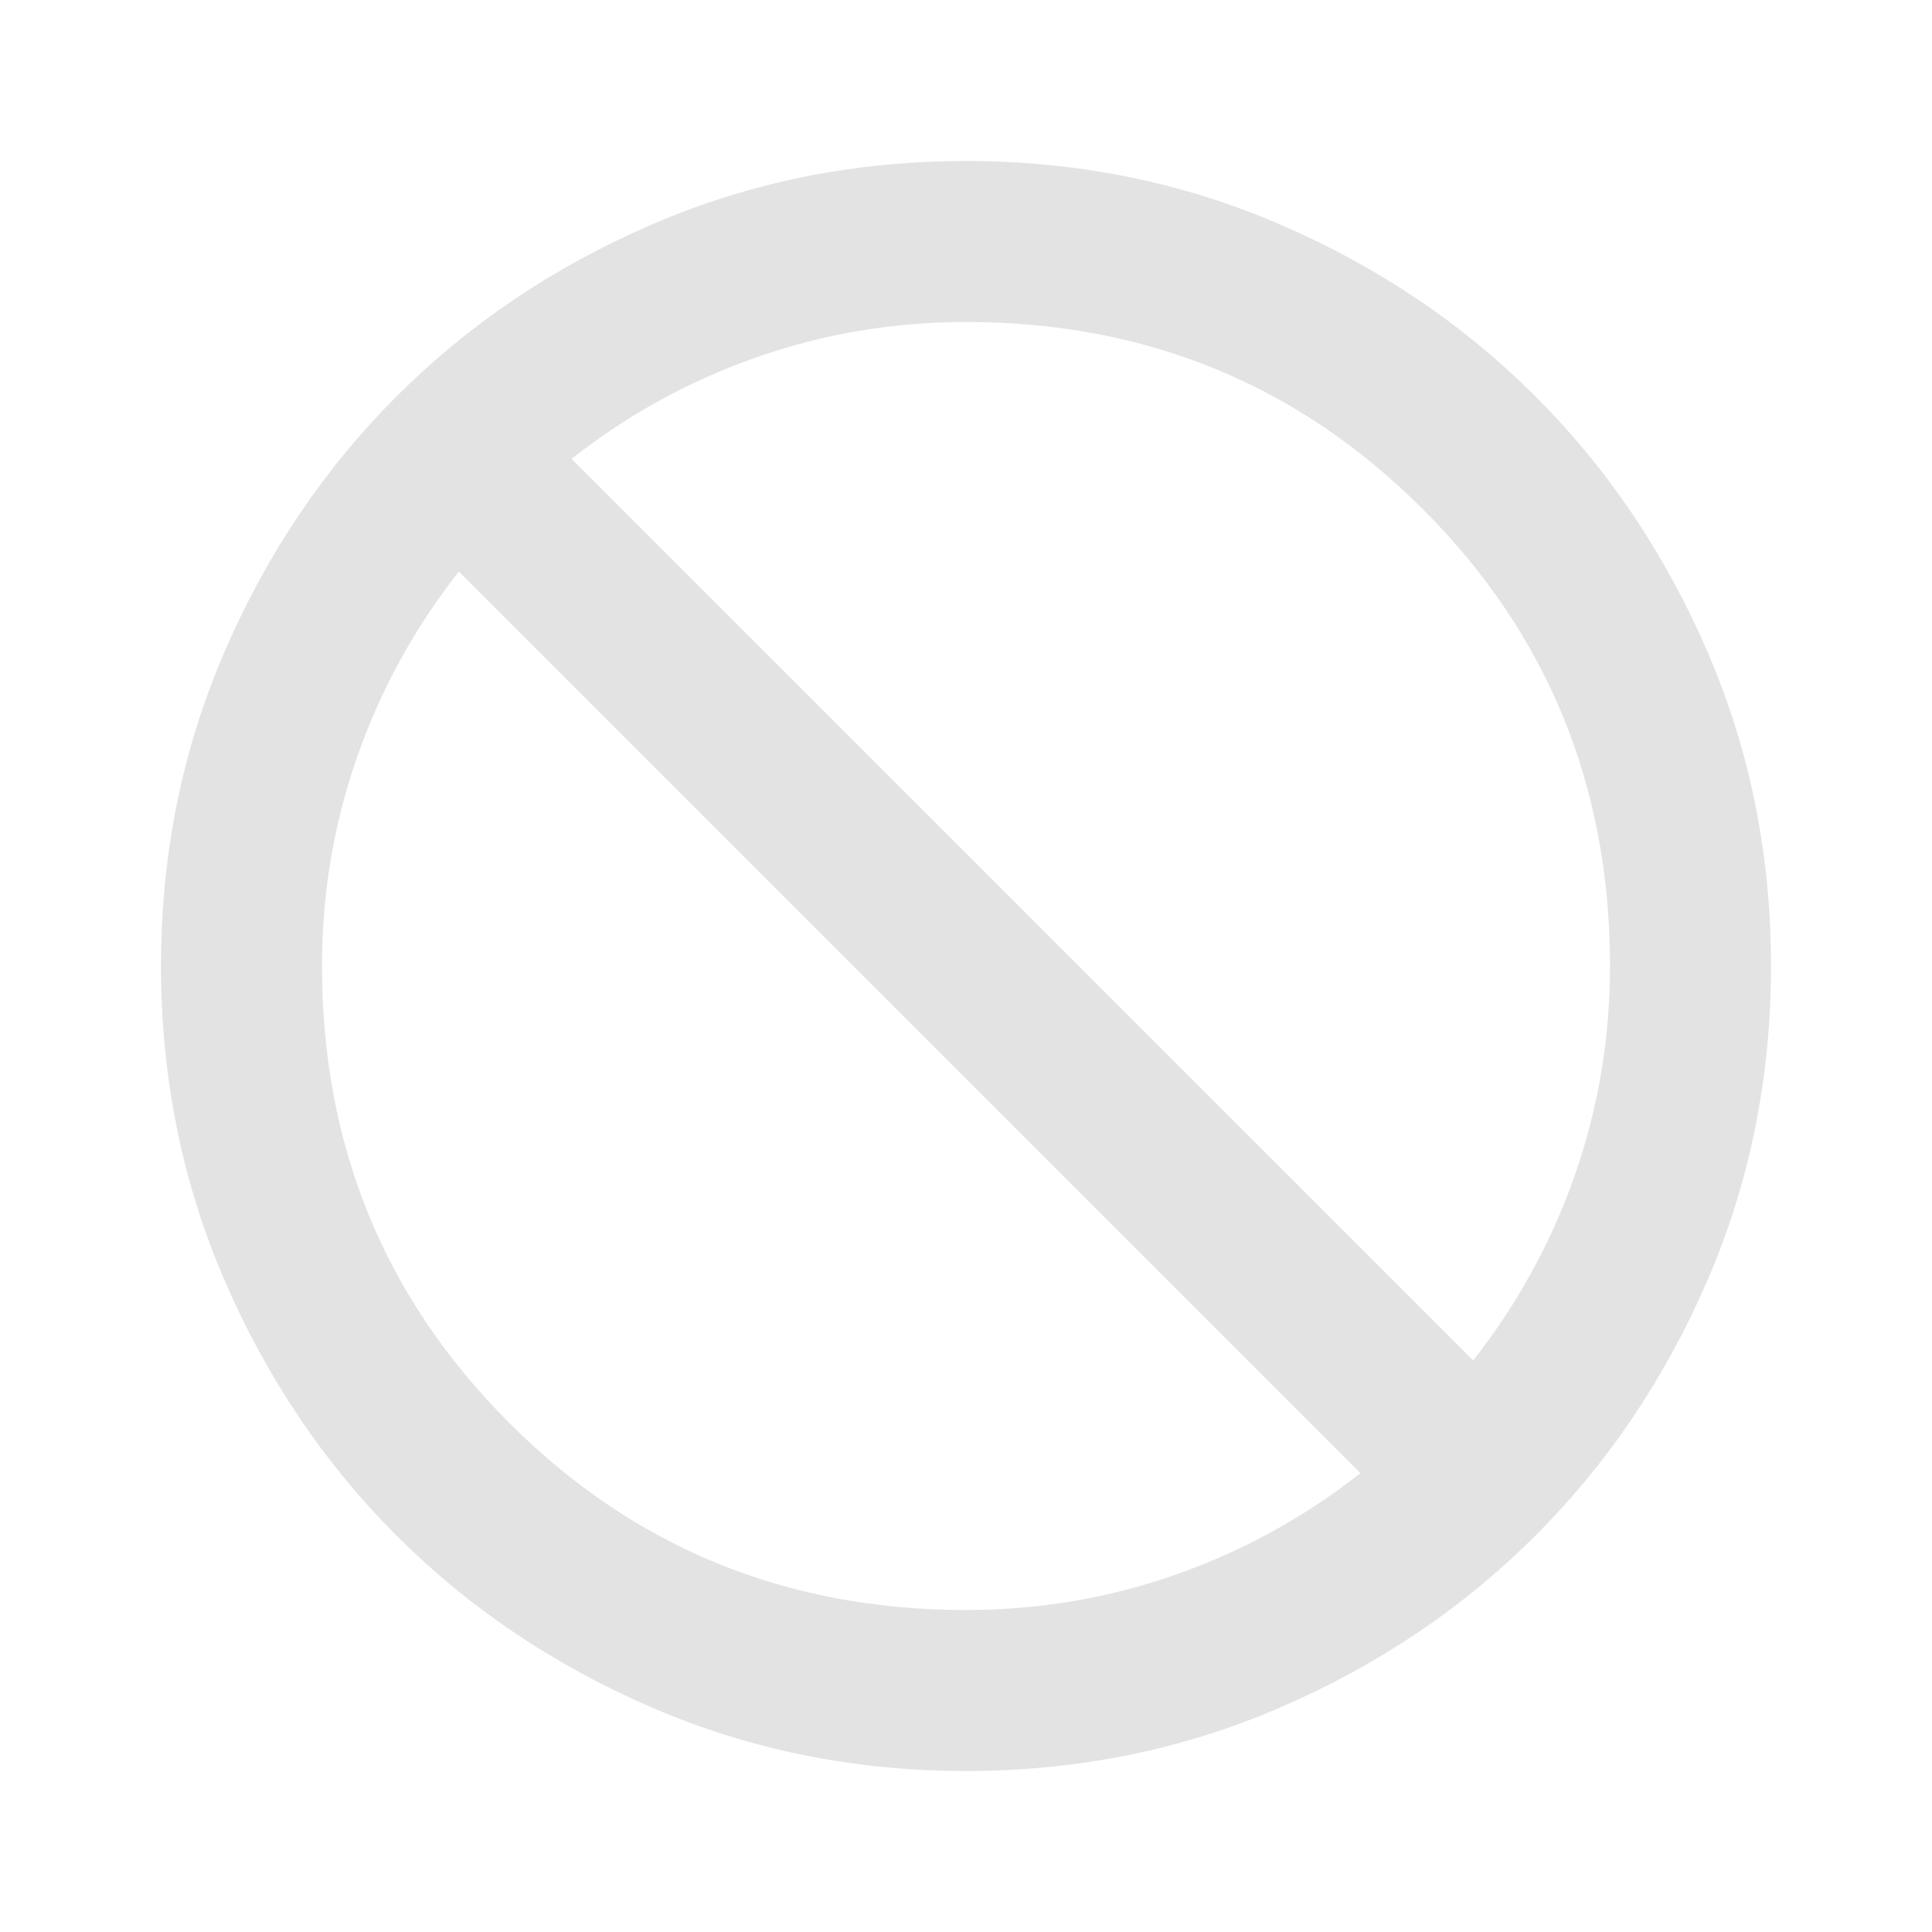
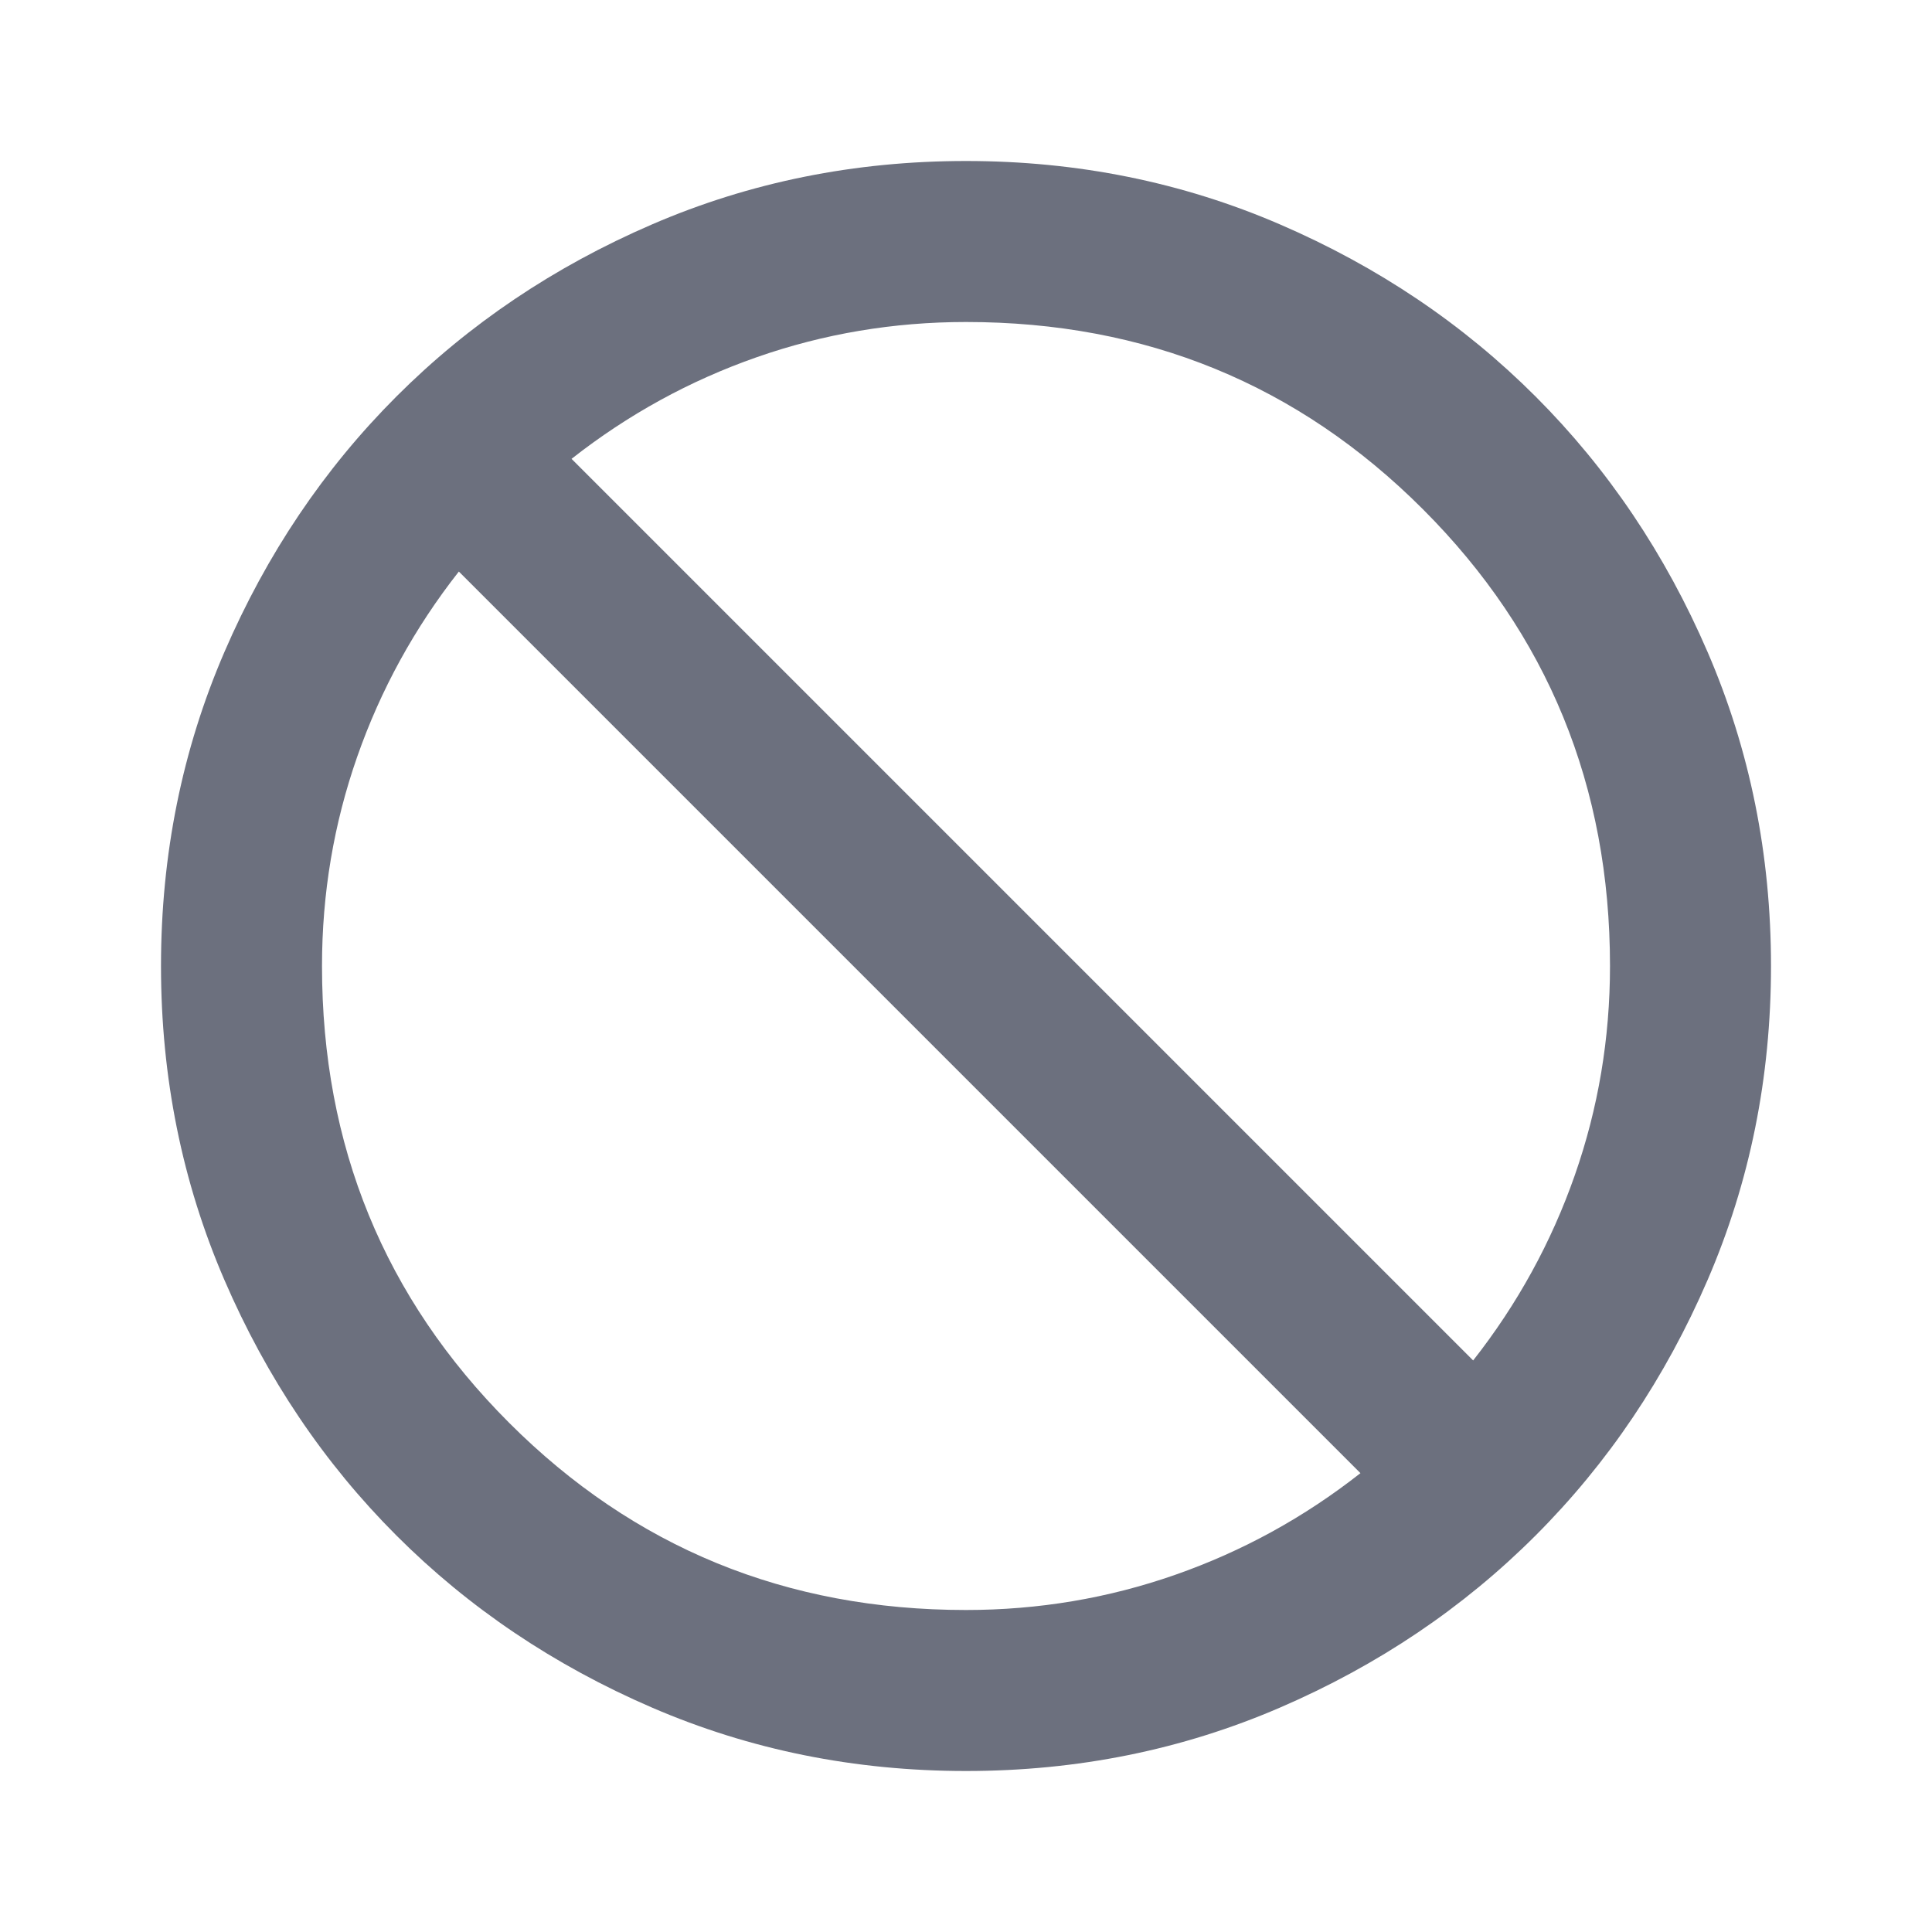
- <svg xmlns="http://www.w3.org/2000/svg" height="24px" viewBox="0 -960 960 960" width="24px" fill="#e3e3e3">
+ <svg xmlns="http://www.w3.org/2000/svg" height="24px" viewBox="0 -960 960 960" width="24px" fill="#6c707e">
  <path d="M324-111.5Q251-143 197-197t-85.5-127Q80-397 80-480t31.5-156Q143-709 197-763t127-85.5Q397-880 480-880t156 31.5Q709-817 763-763t85.5 127Q880-563 880-480t-31.5 156Q817-251 763-197t-127 85.5Q563-80 480-80t-156-31.5ZM480-160q54 0 104-17.5t92-50.5L228-676q-33 42-50.5 92T160-480q0 134 93 227t227 93Zm252-124q33-42 50.5-92T800-480q0-134-93-227t-227-93q-54 0-104 17.5T284-732l448 448ZM480-480Z" />
</svg>
